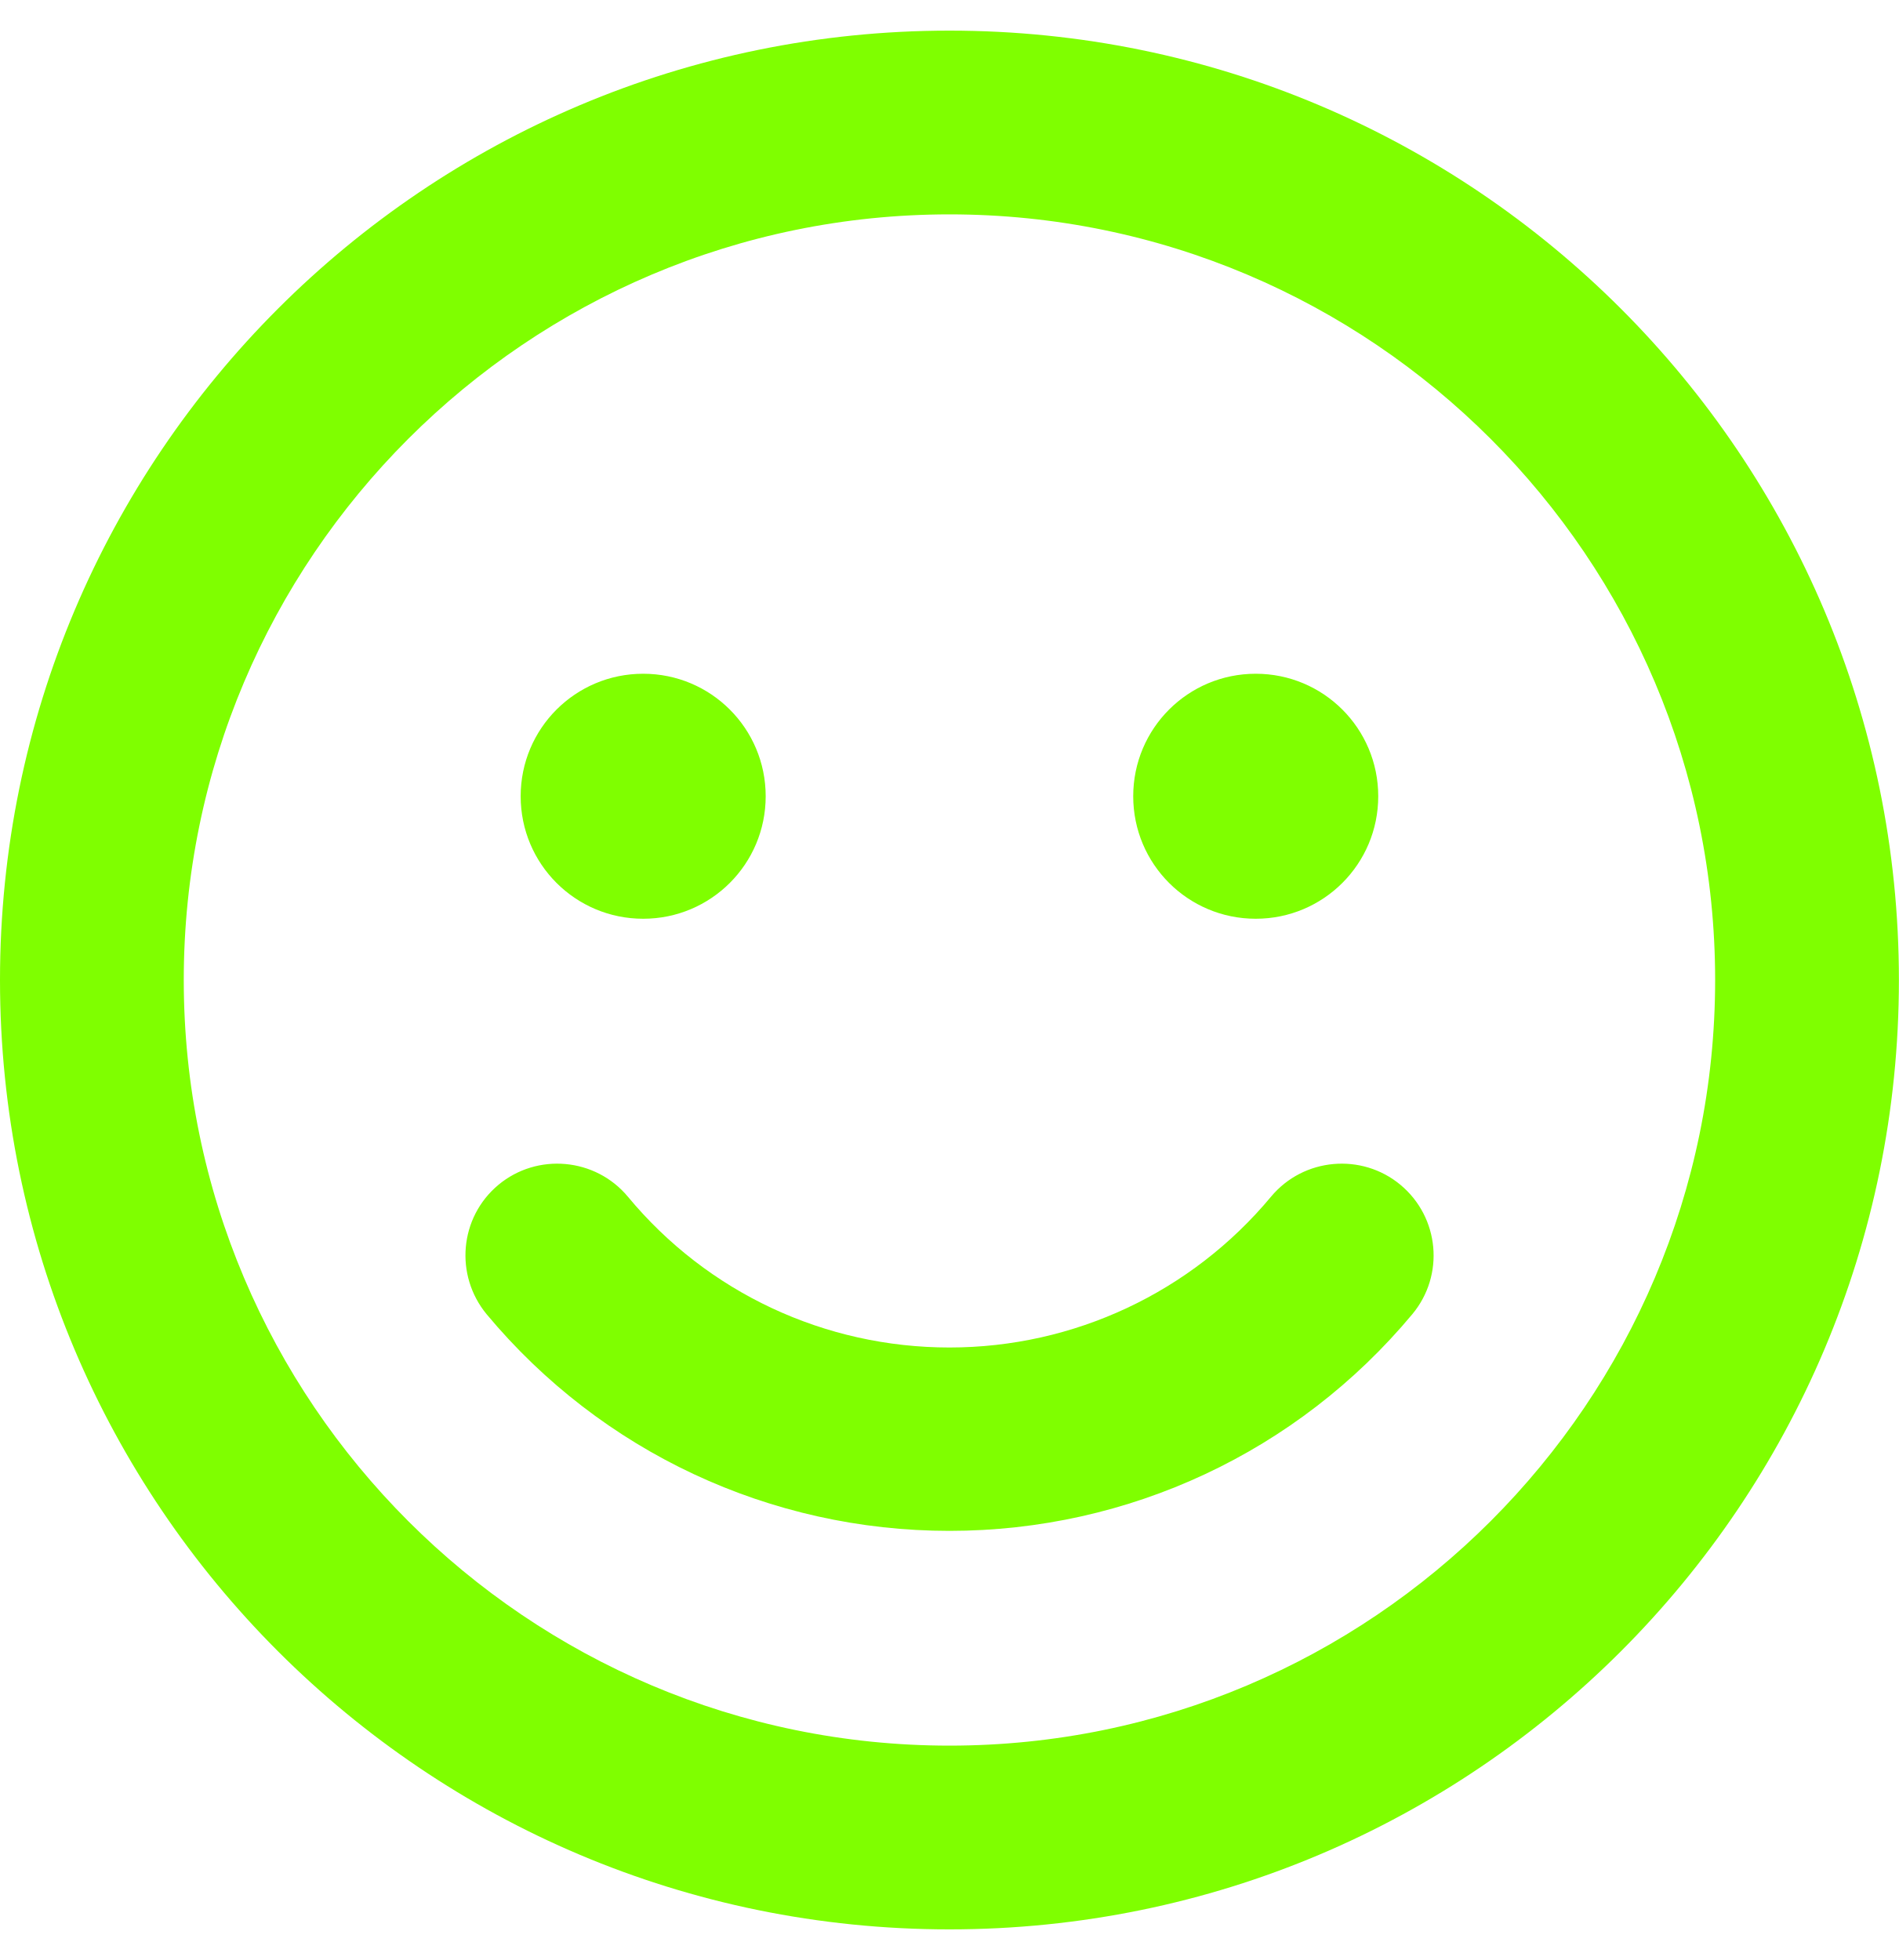
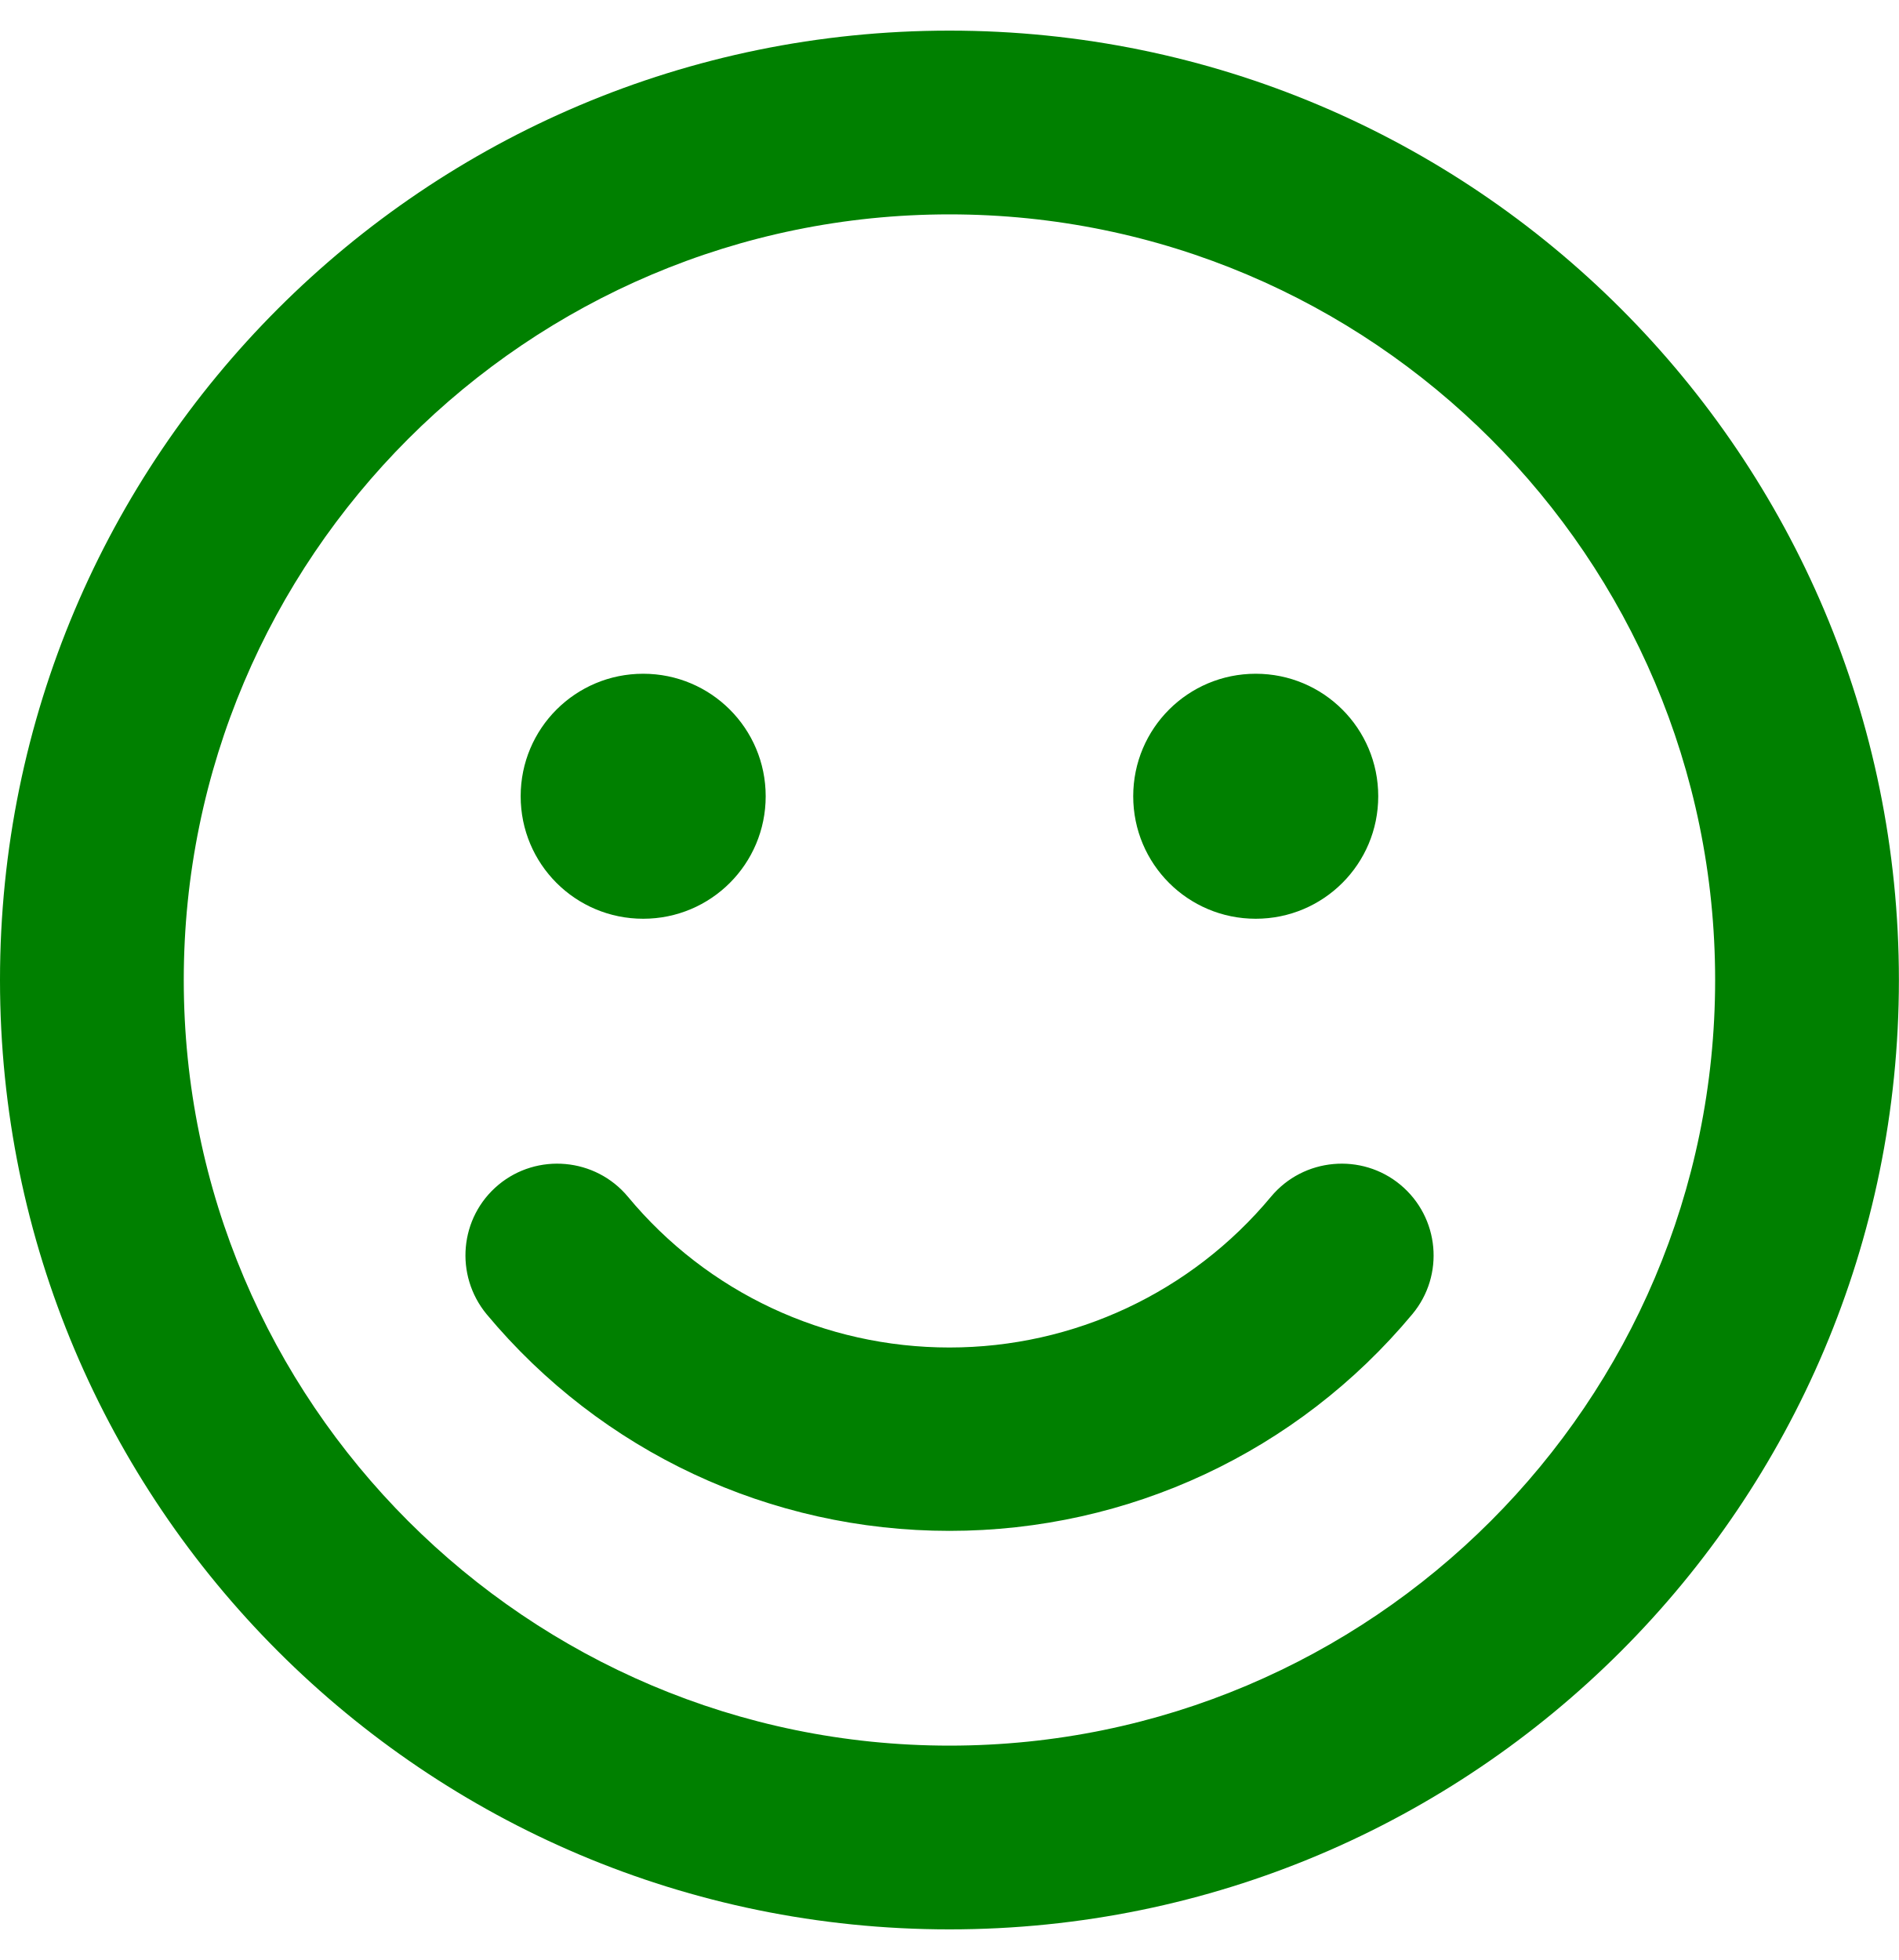
<svg xmlns="http://www.w3.org/2000/svg" aria-hidden="true" data-prefix="far" data-icon="smile" class="svg-inline--fa fa-smile fa-w-16" role="img" viewBox="0 0 496 512">
-   <path fill="#7FFF00" d="M248 8C111 8 0 119 0 256s111 248 248 248 248-111 248-248S385 8 248 8zm0 448c-110.3 0-200-89.7-200-200S137.7 56 248 56s200 89.7 200 200-89.7 200-200 200zm-80-216c17.7 0 32-14.3 32-32s-14.3-32-32-32-32 14.3-32 32 14.3 32 32 32zm160 0c17.7 0 32-14.3 32-32s-14.3-32-32-32-32 14.3-32 32 14.3 32 32 32zm4 72.6c-20.8 25-51.5 39.4-84 39.4s-63.2-14.3-84-39.4c-8.5-10.2-23.7-11.5-33.8-3.1-10.2 8.5-11.5 23.6-3.1 33.8 30 36 74.1 56.6 120.9 56.6s90.9-20.6 120.9-56.6c8.5-10.2 7.1-25.3-3.1-33.8-10.1-8.4-25.3-7.1-33.8 3.1z" />
+   <path fill="#008000" d="M248 8C111 8 0 119 0 256s111 248 248 248 248-111 248-248S385 8 248 8zm0 448c-110.3 0-200-89.7-200-200S137.7 56 248 56s200 89.7 200 200-89.7 200-200 200zm-80-216c17.7 0 32-14.3 32-32s-14.3-32-32-32-32 14.3-32 32 14.3 32 32 32zm160 0c17.7 0 32-14.3 32-32s-14.3-32-32-32-32 14.3-32 32 14.3 32 32 32zm4 72.6c-20.8 25-51.5 39.4-84 39.4s-63.2-14.3-84-39.4c-8.5-10.2-23.7-11.5-33.8-3.1-10.2 8.5-11.5 23.6-3.1 33.8 30 36 74.1 56.6 120.9 56.6s90.9-20.6 120.9-56.6c8.5-10.2 7.1-25.3-3.1-33.8-10.1-8.4-25.3-7.1-33.8 3.1z" />
</svg>
